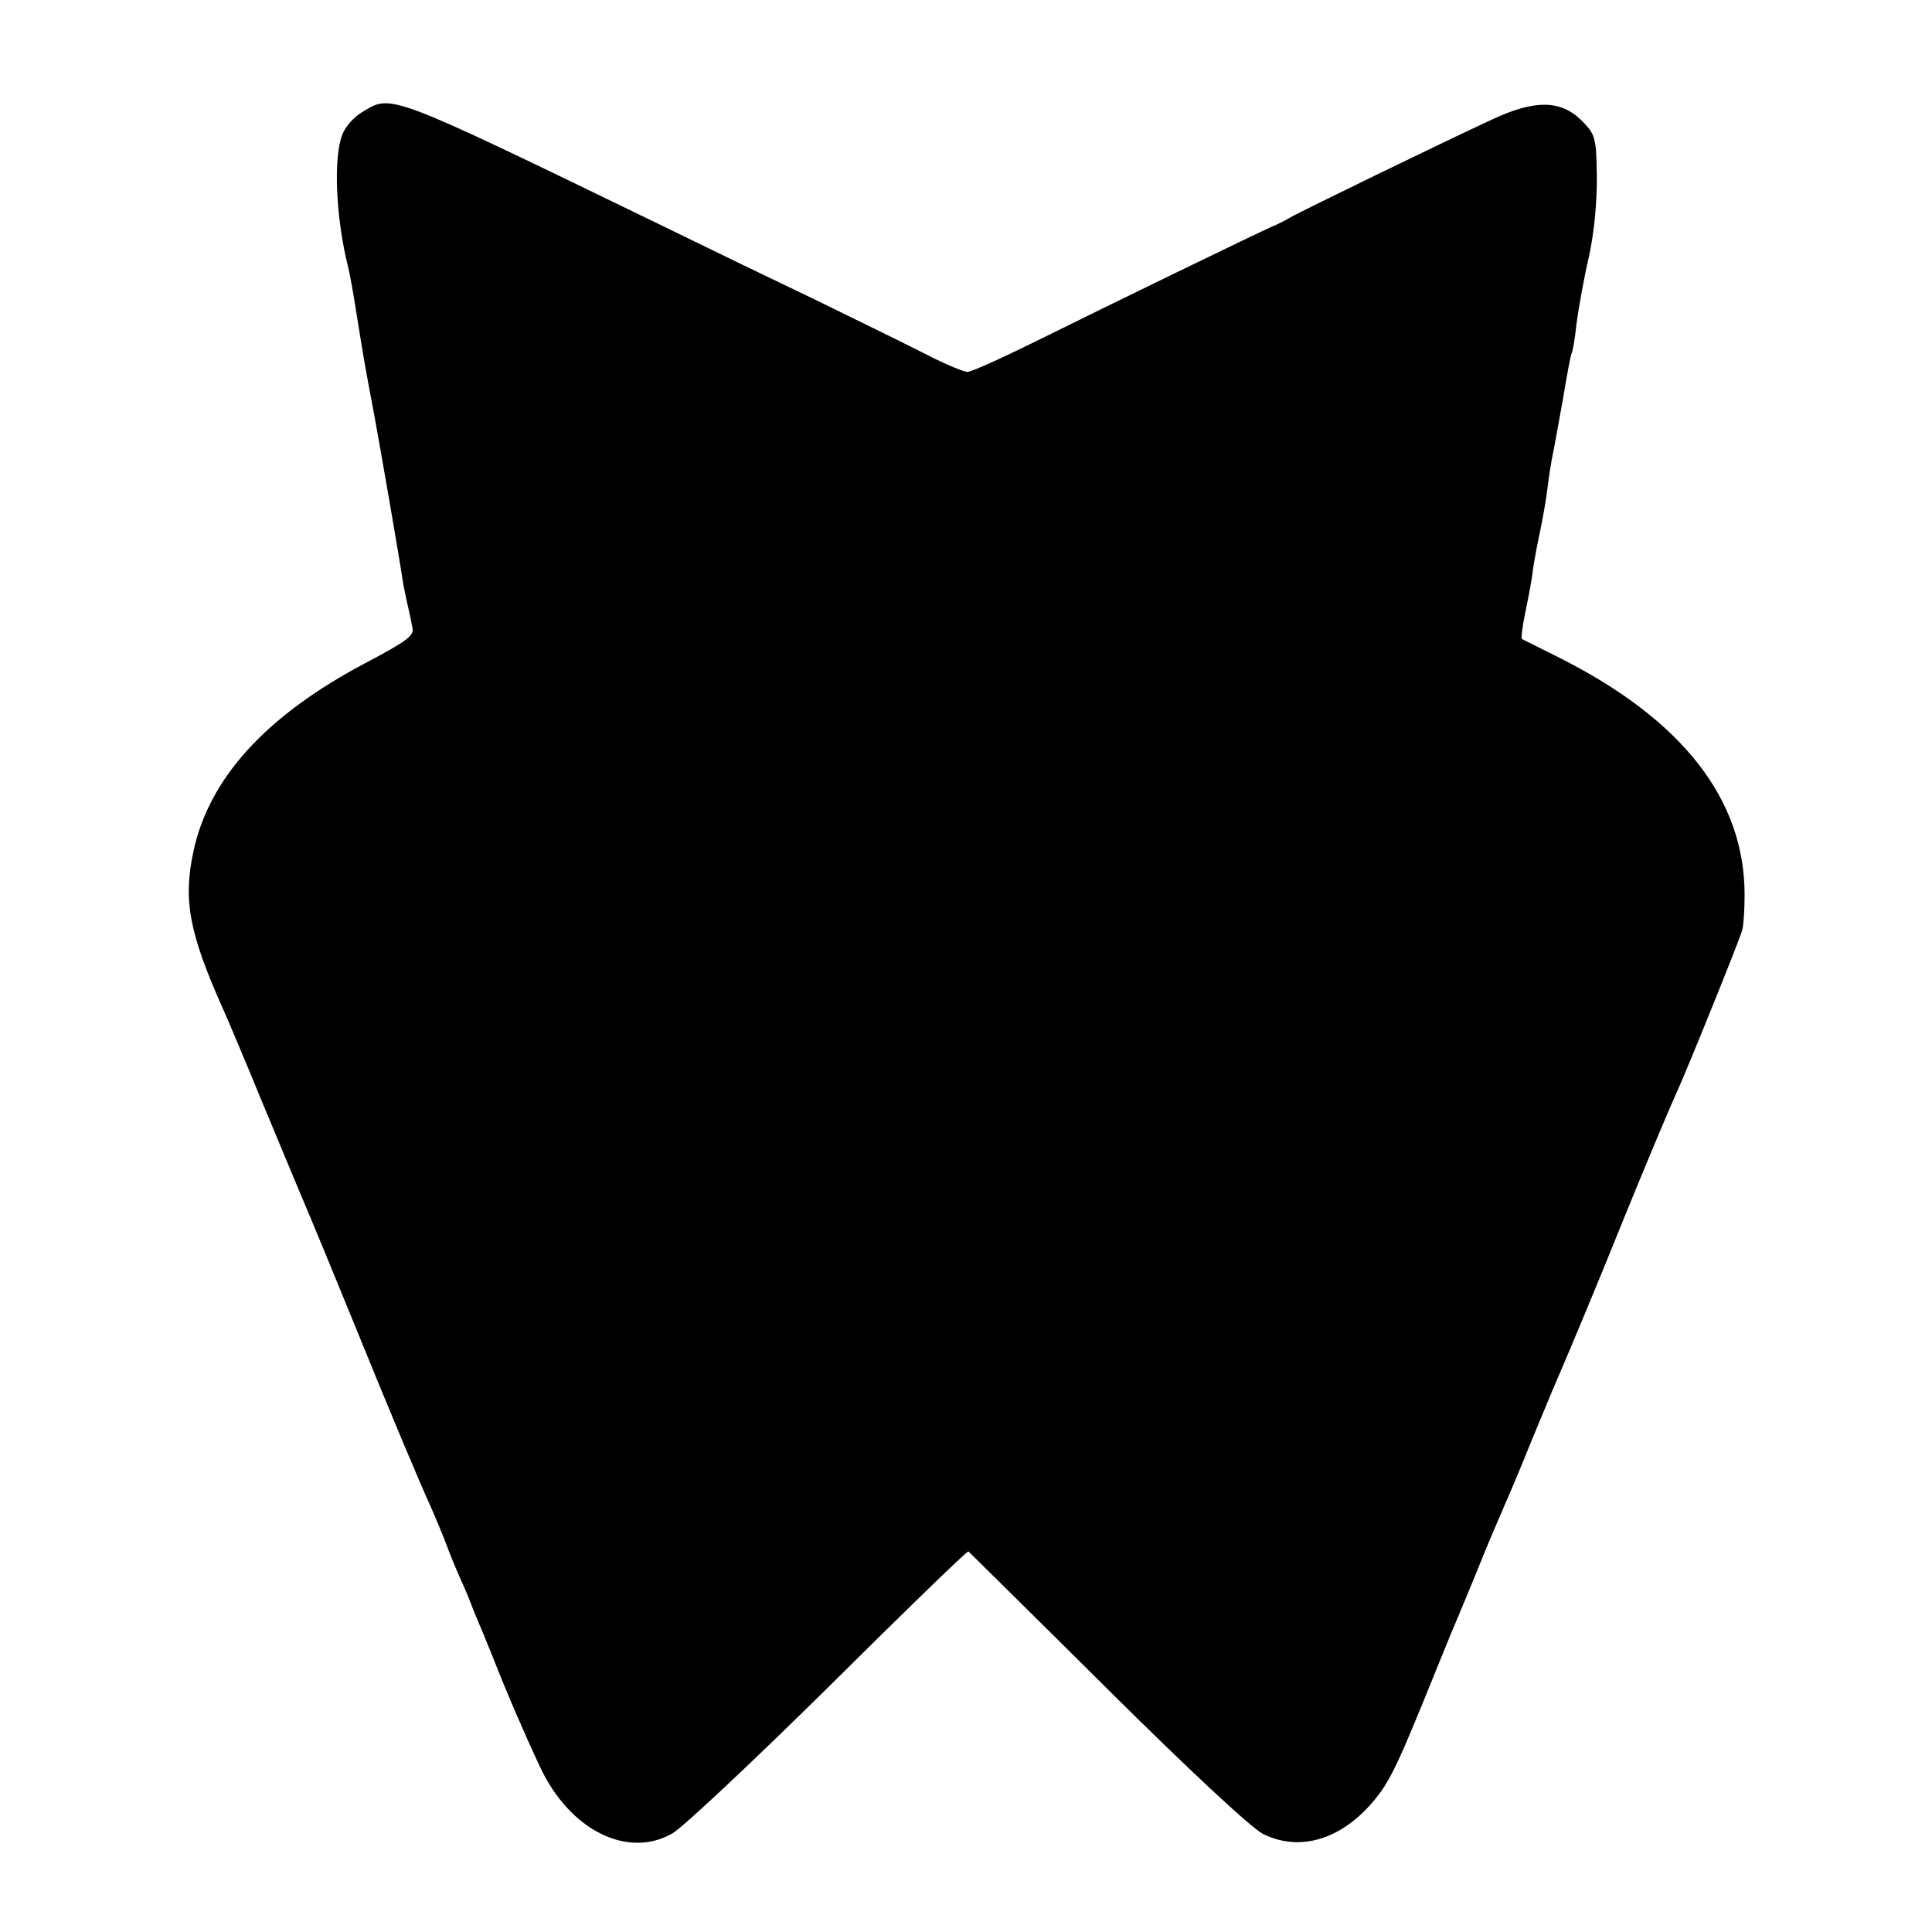
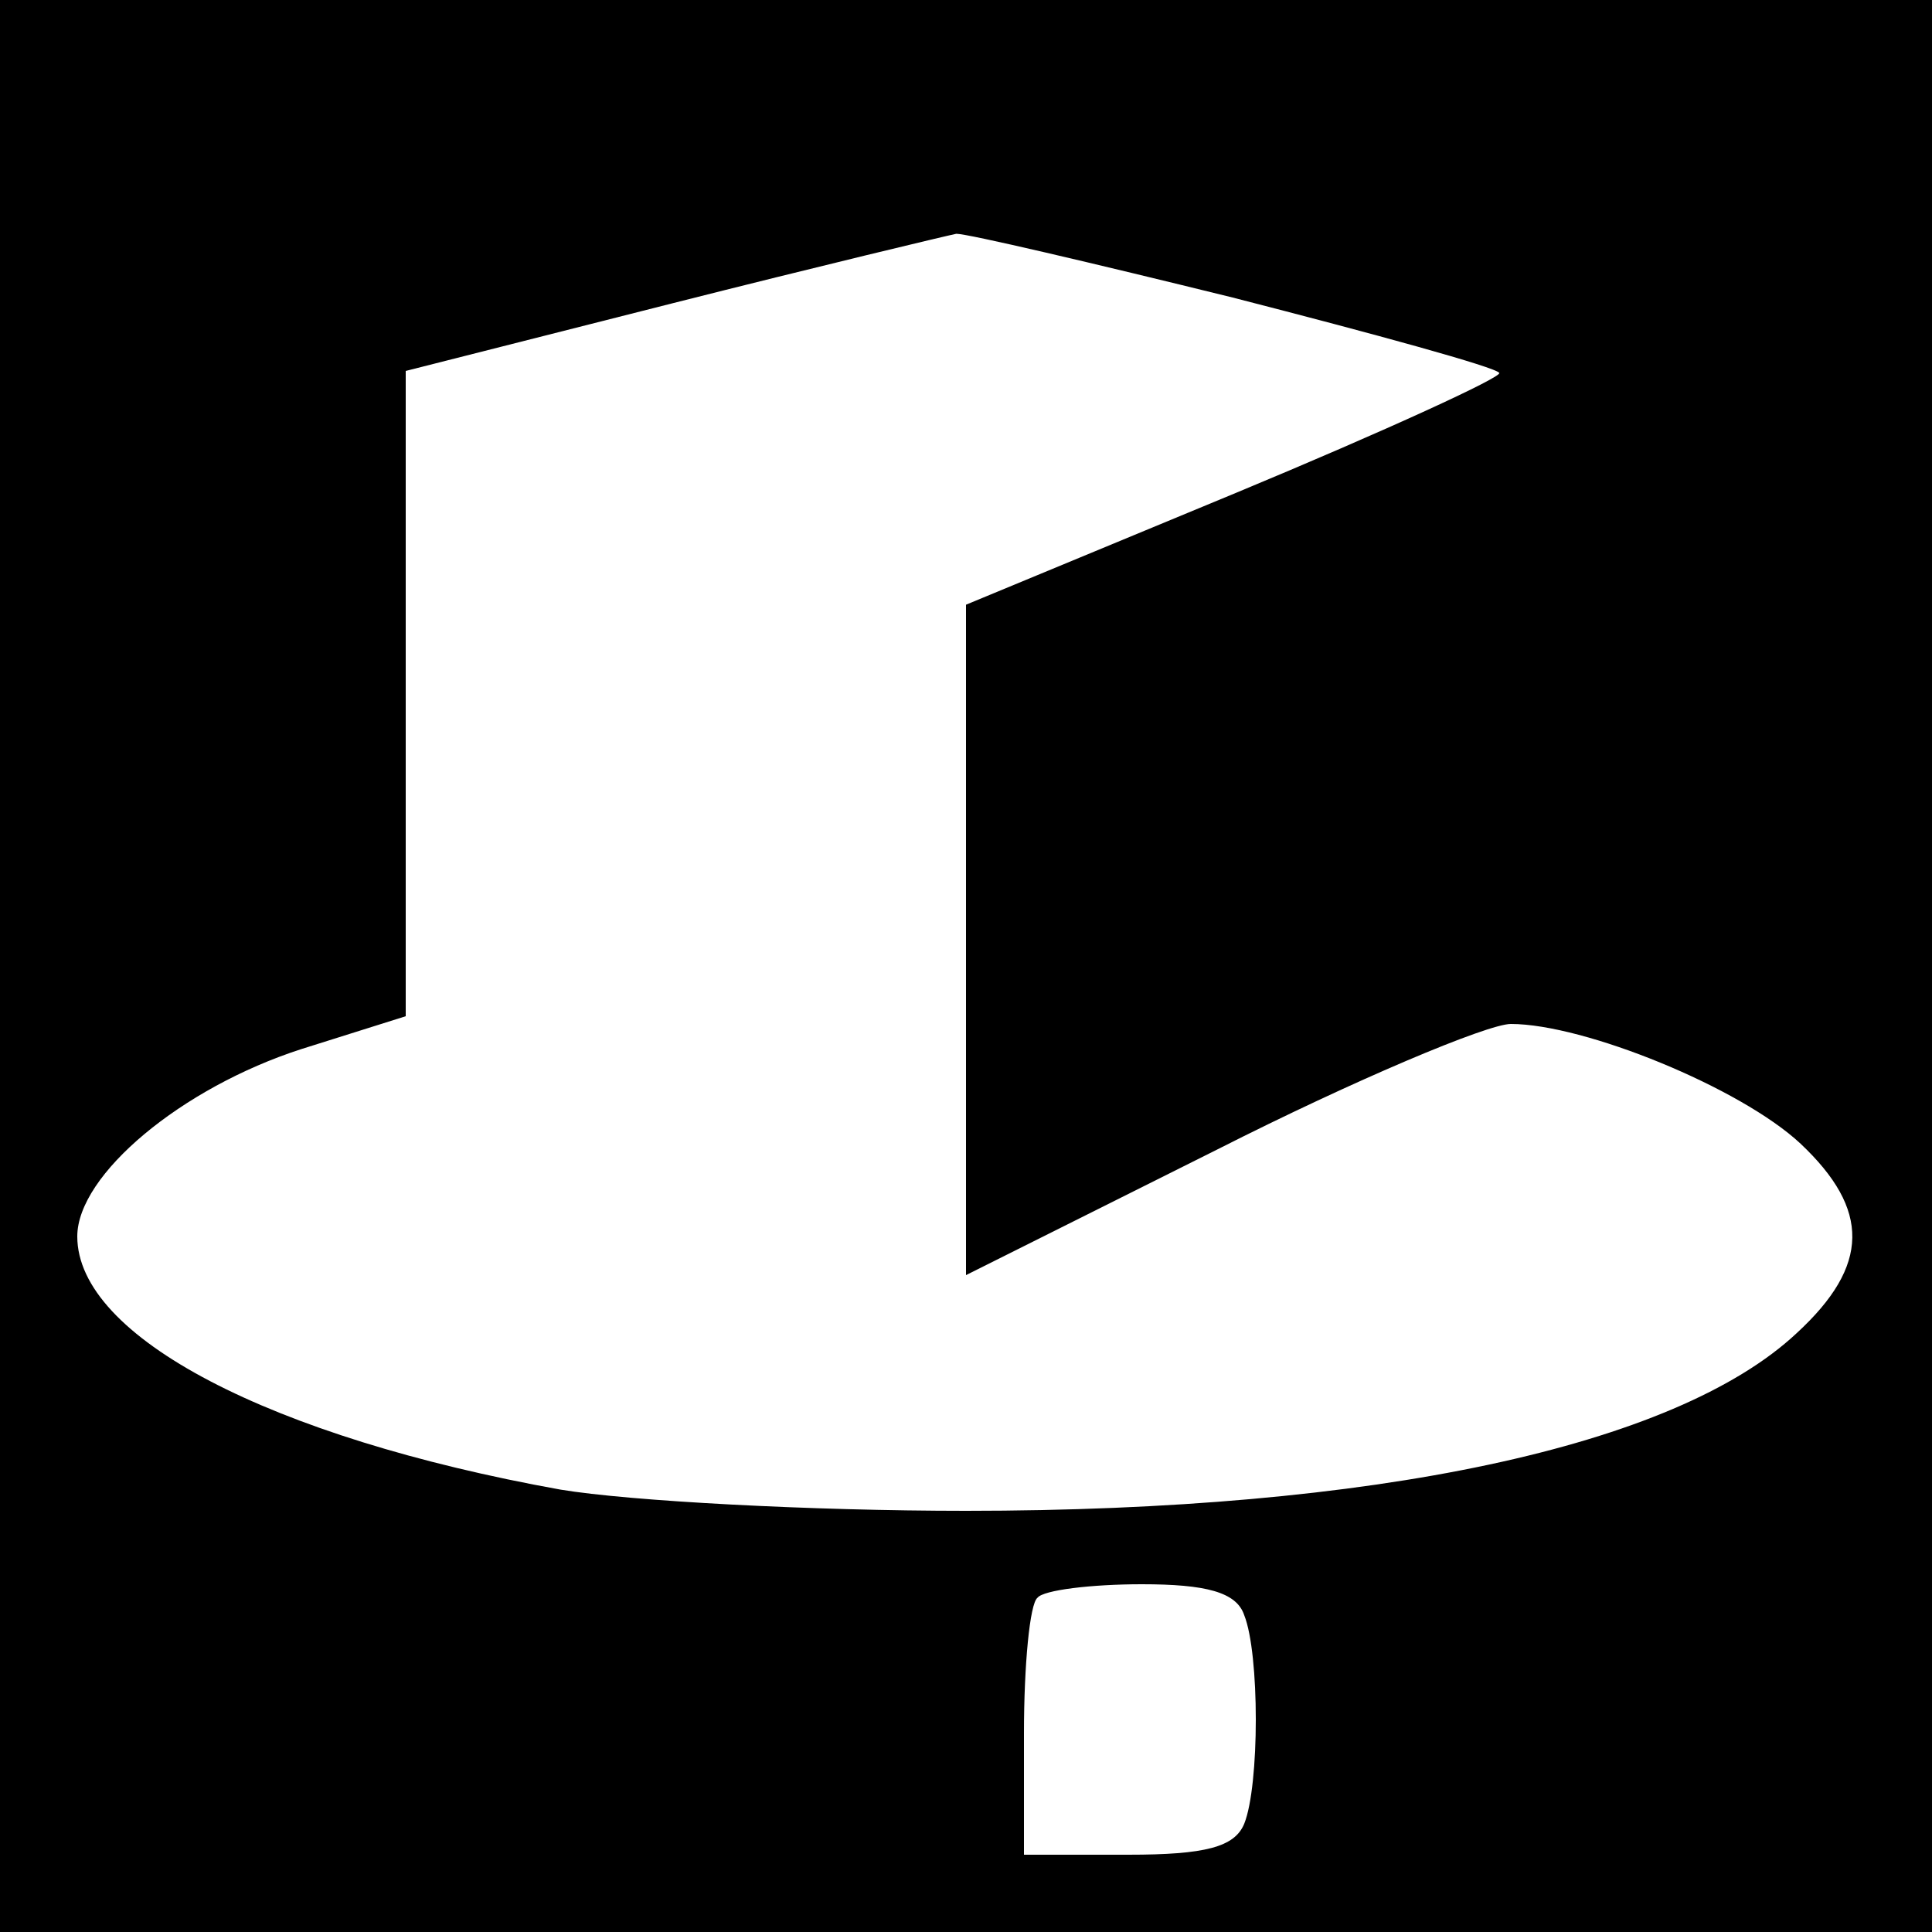
- <svg xmlns="http://www.w3.org/2000/svg" version="1.0" width="400pt" height="400pt" viewBox="0 0 400 400" preserveAspectRatio="xMidYMid meet">
-   <g transform="translate(0,400) scale(0.1,-0.1)" fill="#000000" stroke="none">
-     <path d="M750 3768 c-17 -10 -35 -30 -41 -46 -19 -47 -14 -170 11 -272 5 -19 13 -66 19 -105 14 -87 18 -111 36 -205 13 -71 52 -295 60 -350 3 -14 7 -35 10 -47 3 -13 7 -32 9 -43 4 -16 -13 -28 -94 -71 -208 -109 -328 -240 -360 -394 -21 -99 -8 -167 60 -320 10 -22 46 -107 80 -190 34 -82 68 -163 75 -180 41 -97 69 -165 120 -290 76 -187 132 -320 157 -375 11 -25 26 -61 33 -80 7 -19 21 -53 31 -75 10 -22 18 -42 19 -45 1 -3 6 -16 12 -30 6 -14 21 -50 33 -80 28 -72 67 -162 98 -228 61 -131 181 -191 274 -138 21 12 166 148 324 304 157 156 287 282 289 280 2 -2 131 -129 287 -284 168 -167 299 -289 323 -301 73 -36 154 -14 220 58 37 41 53 72 111 214 20 50 47 115 59 145 13 30 35 84 50 120 25 63 47 113 65 155 5 11 28 65 50 120 23 55 45 109 50 120 28 64 99 235 135 325 43 106 98 238 115 275 25 55 132 320 137 339 3 11 5 44 5 71 1 200 -129 366 -387 495 -38 19 -72 36 -74 37 -2 2 1 27 7 55 6 29 14 70 16 90 3 21 10 57 15 80 5 24 12 63 15 88 3 25 8 56 11 70 3 14 12 65 21 114 8 49 16 92 18 95 2 3 7 31 10 61 4 30 15 93 26 140 11 50 17 119 16 167 -1 78 -3 85 -32 114 -43 42 -96 43 -184 2 -108 -50 -404 -194 -420 -204 -8 -5 -24 -13 -36 -18 -30 -13 -335 -161 -488 -237 -71 -35 -135 -64 -143 -64 -7 0 -44 15 -81 34 -37 19 -139 69 -227 112 -88 42 -239 115 -335 162 -561 272 -549 267 -610 230z" />
+ <svg xmlns="http://www.w3.org/2000/svg" version="1.0" width="100pt" height="100pt" viewBox="0 0 100 100" preserveAspectRatio="xMidYMid meet">
+   <g transform="translate(0,100) scale(0.1,-0.1)" fill="#000000" stroke="none">
+     <path d="M0 500 l0 -500 500 0 500 0 0 500 0 500 -500 0 -500 0 0 -500z m638 346 c74 -19 136 -36 138 -39 2 -2 -59 -30 -136 -62 l-140 -58 0 -173 0 -174 130 65 c71 36 140 65 152 65 38 0 119 -33 150 -62 36 -34 36 -63 -2 -98 -63 -59 -219 -92 -430 -92 -80 0 -174 5 -210 11 -150 27 -250 79 -250 131 0 32 54 77 116 97 l54 17 0 167 0 167 138 35 c75 19 142 35 147 36 6 0 70 -15 143 -33z m6 -682 c8 -20 8 -88 0 -108 -5 -12 -20 -16 -60 -16 l-54 0 0 63 c0 35 3 67 7 70 3 4 28 7 54 7 33 0 49 -4 53 -16z" />
  </g>
</svg>
